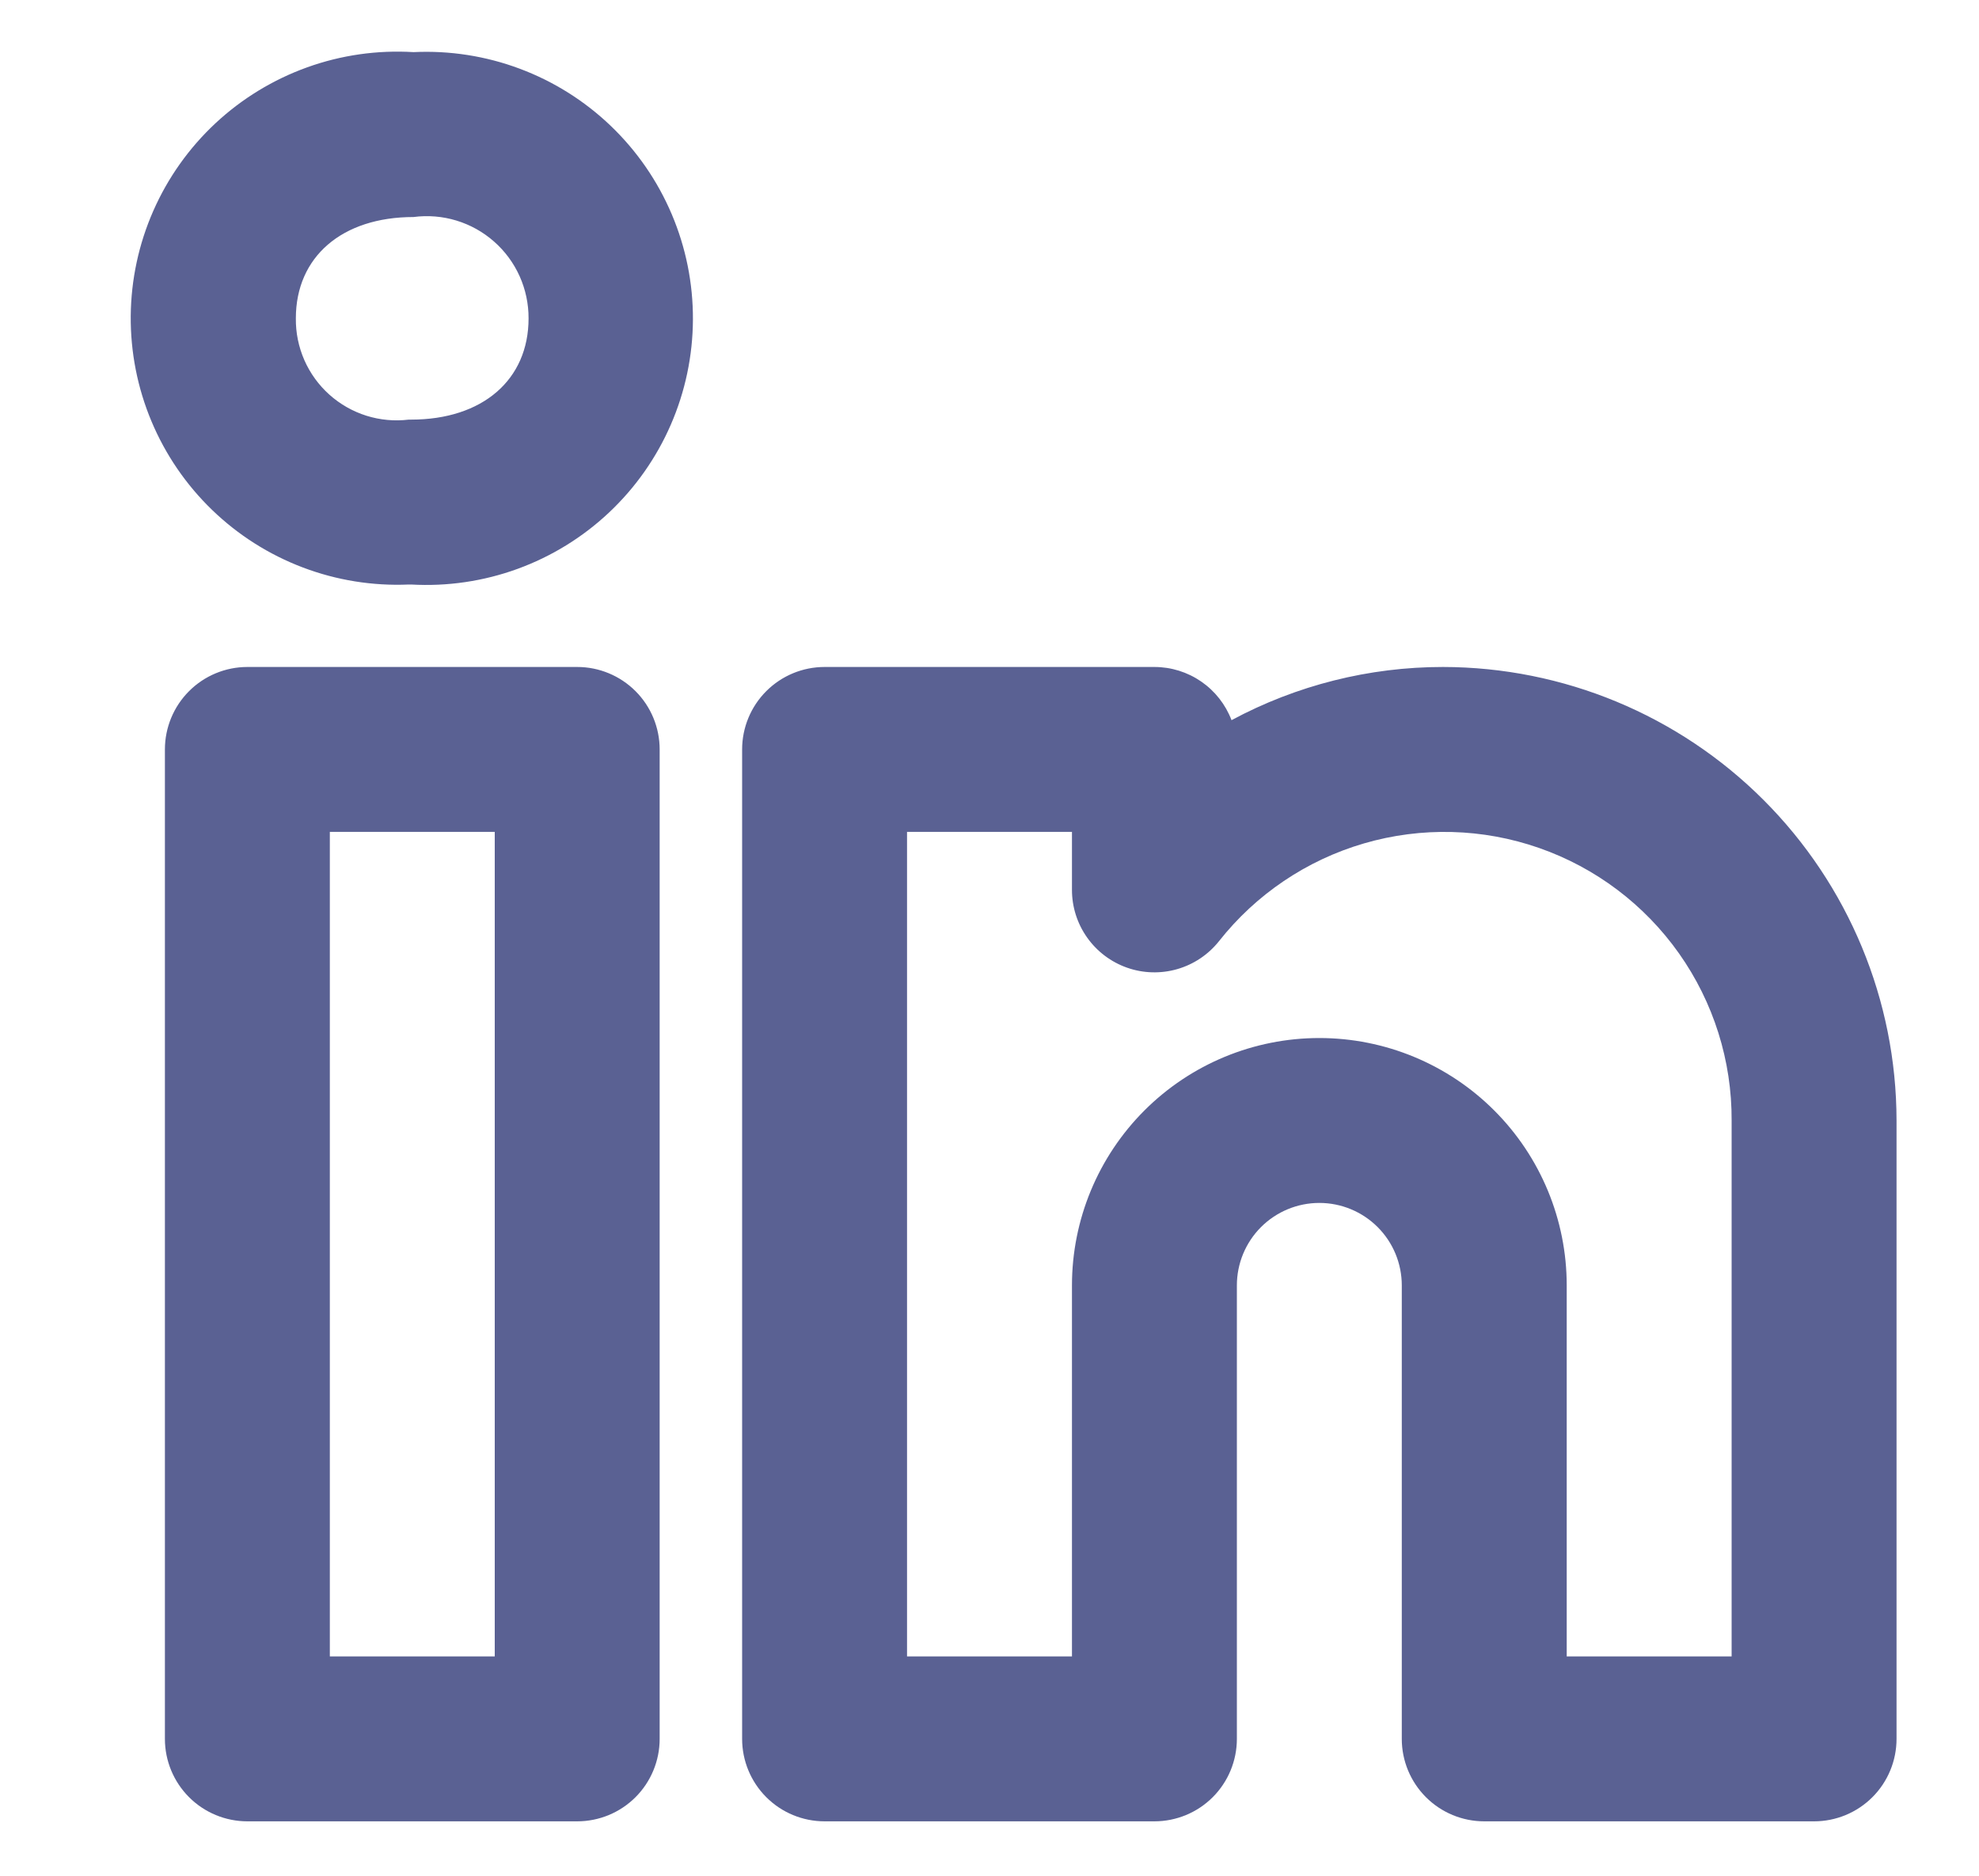
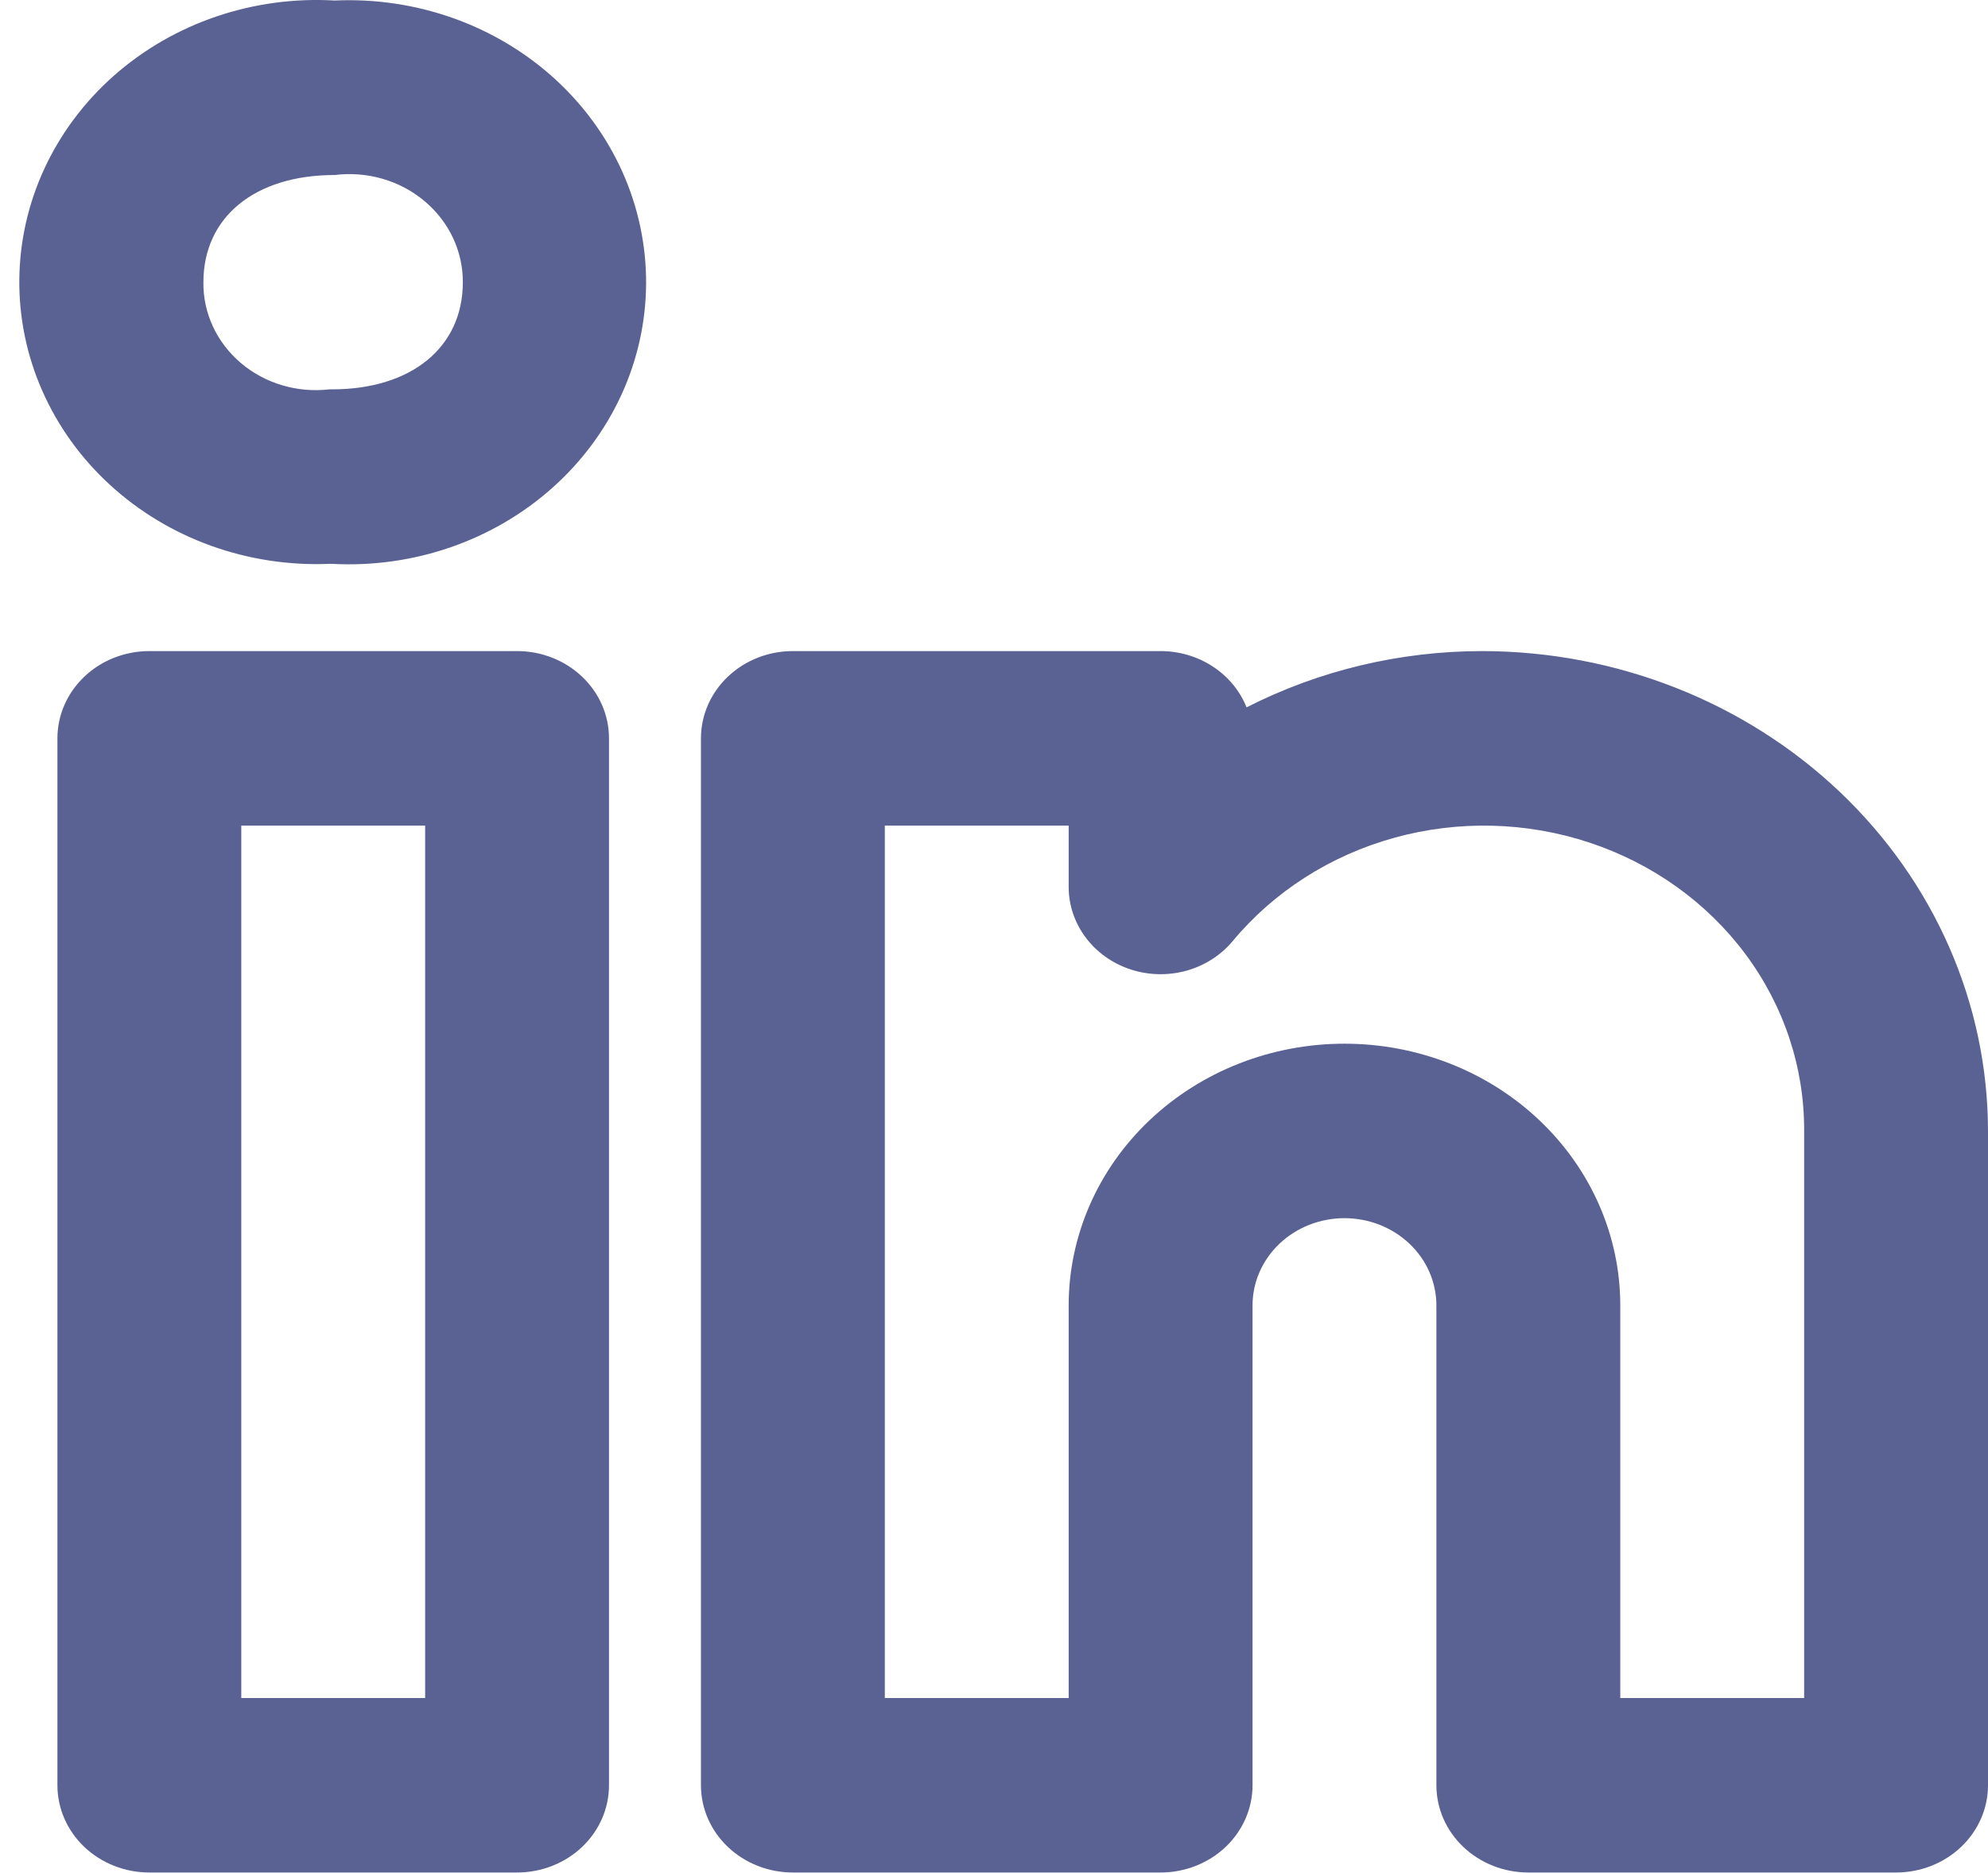
- <svg xmlns="http://www.w3.org/2000/svg" width="115" height="109" viewBox="0 0 115 109" fill="none">
-   <path d="M83.854 38.76C79.565 38.759 75.342 39.821 71.564 41.851C71.219 40.942 70.605 40.16 69.805 39.608C69.005 39.056 68.055 38.76 67.083 38.76H47.917C46.646 38.76 45.427 39.265 44.529 40.164C43.63 41.062 43.125 42.281 43.125 43.552V101.052C43.125 102.323 43.63 103.541 44.529 104.44C45.427 105.339 46.646 105.843 47.917 105.843H67.083C68.354 105.843 69.573 105.339 70.472 104.44C71.37 103.541 71.875 102.323 71.875 101.052V74.698C71.875 73.427 72.38 72.208 73.278 71.309C74.177 70.411 75.396 69.906 76.667 69.906C77.938 69.906 79.156 70.411 80.055 71.309C80.954 72.208 81.458 73.427 81.458 74.698V101.052C81.458 102.323 81.963 103.541 82.862 104.44C83.76 105.339 84.979 105.843 86.25 105.843H105.417C106.688 105.843 107.906 105.339 108.805 104.44C109.704 103.541 110.208 102.323 110.208 101.052V65.114C110.2 58.127 107.42 51.429 102.48 46.489C97.539 41.548 90.841 38.769 83.854 38.76ZM100.625 96.26H91.042V74.698C91.042 70.885 89.527 67.229 86.831 64.533C84.135 61.837 80.479 60.323 76.667 60.323C72.854 60.323 69.198 61.837 66.502 64.533C63.806 67.229 62.292 70.885 62.292 74.698V96.26H52.708V48.343H62.292V51.712C62.291 52.705 62.599 53.674 63.174 54.484C63.748 55.295 64.56 55.907 65.497 56.236C66.434 56.565 67.45 56.594 68.405 56.32C69.359 56.046 70.205 55.483 70.826 54.707C72.977 51.976 75.927 49.985 79.264 49.012C82.602 48.039 86.159 48.132 89.441 49.279C92.723 50.426 95.564 52.569 97.569 55.408C99.574 58.248 100.643 61.643 100.625 65.119V96.26ZM33.542 38.76H14.375C13.104 38.76 11.885 39.265 10.987 40.164C10.088 41.062 9.583 42.281 9.583 43.552V101.052C9.583 102.323 10.088 103.541 10.987 104.44C11.885 105.339 13.104 105.843 14.375 105.843H33.542C34.812 105.843 36.031 105.339 36.93 104.44C37.828 103.541 38.333 102.323 38.333 101.052V43.552C38.333 42.281 37.828 41.062 36.93 40.164C36.031 39.265 34.812 38.76 33.542 38.76ZM28.75 96.26H19.167V48.343H28.75V96.26ZM24.03 3.029C21.932 2.901 19.83 3.201 17.851 3.912C15.873 4.623 14.06 5.729 12.522 7.162C10.985 8.596 9.755 10.328 8.909 12.252C8.062 14.176 7.616 16.253 7.597 18.355C7.579 20.457 7.988 22.541 8.801 24.48C9.613 26.418 10.812 28.172 12.324 29.632C13.836 31.093 15.629 32.231 17.595 32.976C19.56 33.722 21.657 34.059 23.757 33.968H23.891C25.991 34.088 28.093 33.78 30.069 33.061C32.045 32.342 33.855 31.229 35.387 29.788C36.919 28.348 38.142 26.61 38.98 24.682C39.819 22.754 40.257 20.675 40.266 18.572C40.276 16.469 39.857 14.386 39.035 12.45C38.214 10.514 37.007 8.766 35.488 7.312C33.969 5.858 32.169 4.728 30.2 3.992C28.23 3.255 26.131 2.928 24.03 3.029ZM23.891 24.385H23.757C22.928 24.486 22.088 24.409 21.291 24.159C20.495 23.908 19.761 23.49 19.139 22.933C18.517 22.376 18.022 21.692 17.686 20.928C17.351 20.163 17.182 19.336 17.192 18.501C17.192 14.922 19.876 12.612 24.03 12.612C24.867 12.502 25.718 12.572 26.525 12.818C27.332 13.064 28.077 13.48 28.71 14.038C29.344 14.595 29.85 15.283 30.196 16.052C30.541 16.822 30.718 17.657 30.715 18.501C30.715 22.076 28.036 24.385 23.891 24.385Z" fill="#5A6193" />
+ <svg xmlns="http://www.w3.org/2000/svg" width="103" height="97" viewBox="0 0 103 97" fill="none">
+   <path d="M76.803 33.728C72.539 33.728 68.342 34.729 64.586 36.643C64.243 35.786 63.633 35.048 62.837 34.528C62.042 34.007 61.098 33.728 60.132 33.728H41.08C39.816 33.728 38.605 34.204 37.712 35.052C36.818 35.9 36.317 37.049 36.317 38.248V92.481C36.317 93.679 36.818 94.829 37.712 95.676C38.605 96.524 39.816 97 41.08 97H60.132C61.395 97 62.607 96.524 63.5 95.676C64.393 94.829 64.895 93.679 64.895 92.481V67.624C64.895 66.425 65.397 65.276 66.29 64.428C67.183 63.581 68.395 63.104 69.658 63.104C70.921 63.104 72.133 63.581 73.026 64.428C73.92 65.276 74.421 66.425 74.421 67.624V92.481C74.421 93.679 74.923 94.829 75.817 95.676C76.71 96.524 77.921 97 79.184 97H98.237C99.5 97 100.712 96.524 101.605 95.676C102.498 94.829 103 93.679 103 92.481V58.585C102.991 51.995 100.228 45.678 95.317 41.018C90.406 36.358 83.748 33.737 76.803 33.728ZM93.474 87.961H83.948V67.624C83.948 64.028 82.442 60.579 79.762 58.037C77.083 55.494 73.448 54.066 69.658 54.066C65.868 54.066 62.234 55.494 59.554 58.037C56.874 60.579 55.369 64.028 55.369 67.624V87.961H45.843V42.767H55.369V45.944C55.368 46.881 55.675 47.795 56.246 48.559C56.816 49.323 57.623 49.901 58.555 50.211C59.486 50.521 60.497 50.549 61.446 50.291C62.395 50.032 63.236 49.501 63.852 48.769C65.99 46.193 68.923 44.316 72.24 43.398C75.558 42.48 79.094 42.568 82.356 43.65C85.618 44.731 88.443 46.752 90.436 49.43C92.43 52.109 93.491 55.311 93.474 58.59V87.961ZM26.79 33.728H7.738C6.475 33.728 5.263 34.204 4.37 35.052C3.477 35.9 2.975 37.049 2.975 38.248V92.481C2.975 93.679 3.477 94.829 4.37 95.676C5.263 96.524 6.475 97 7.738 97H26.79C28.054 97 29.265 96.524 30.158 95.676C31.052 94.829 31.553 93.679 31.553 92.481V38.248C31.553 37.049 31.052 35.9 30.158 35.052C29.265 34.204 28.054 33.728 26.79 33.728ZM22.027 87.961H12.501V42.767H22.027V87.961ZM17.336 0.027C15.25 -0.094 13.16 0.19 11.193 0.86C9.227 1.531 7.424 2.574 5.896 3.926C4.368 5.278 3.146 6.912 2.304 8.726C1.463 10.541 1.019 12.5 1.001 14.482C0.982 16.465 1.389 18.43 2.197 20.259C3.005 22.088 4.196 23.741 5.699 25.119C7.202 26.497 8.984 27.57 10.938 28.273C12.892 28.976 14.976 29.294 17.064 29.209H17.198C19.285 29.322 21.374 29.031 23.338 28.353C25.303 27.675 27.101 26.625 28.624 25.266C30.147 23.907 31.363 22.269 32.197 20.45C33.031 18.631 33.465 16.67 33.475 14.687C33.484 12.704 33.068 10.739 32.251 8.913C31.435 7.088 30.235 5.439 28.725 4.067C27.215 2.695 25.426 1.63 23.468 0.935C21.51 0.241 19.424 -0.068 17.336 0.027ZM17.198 20.17H17.064C16.24 20.265 15.405 20.193 14.613 19.956C13.821 19.72 13.092 19.326 12.474 18.8C11.856 18.275 11.363 17.63 11.03 16.909C10.696 16.188 10.528 15.408 10.539 14.62C10.539 11.244 13.206 9.066 17.336 9.066C18.167 8.962 19.013 9.028 19.815 9.26C20.618 9.492 21.358 9.884 21.988 10.411C22.617 10.937 23.121 11.585 23.465 12.311C23.808 13.037 23.984 13.824 23.98 14.62C23.98 17.992 21.318 20.17 17.198 20.17Z" fill="#5A6193" />
</svg>
